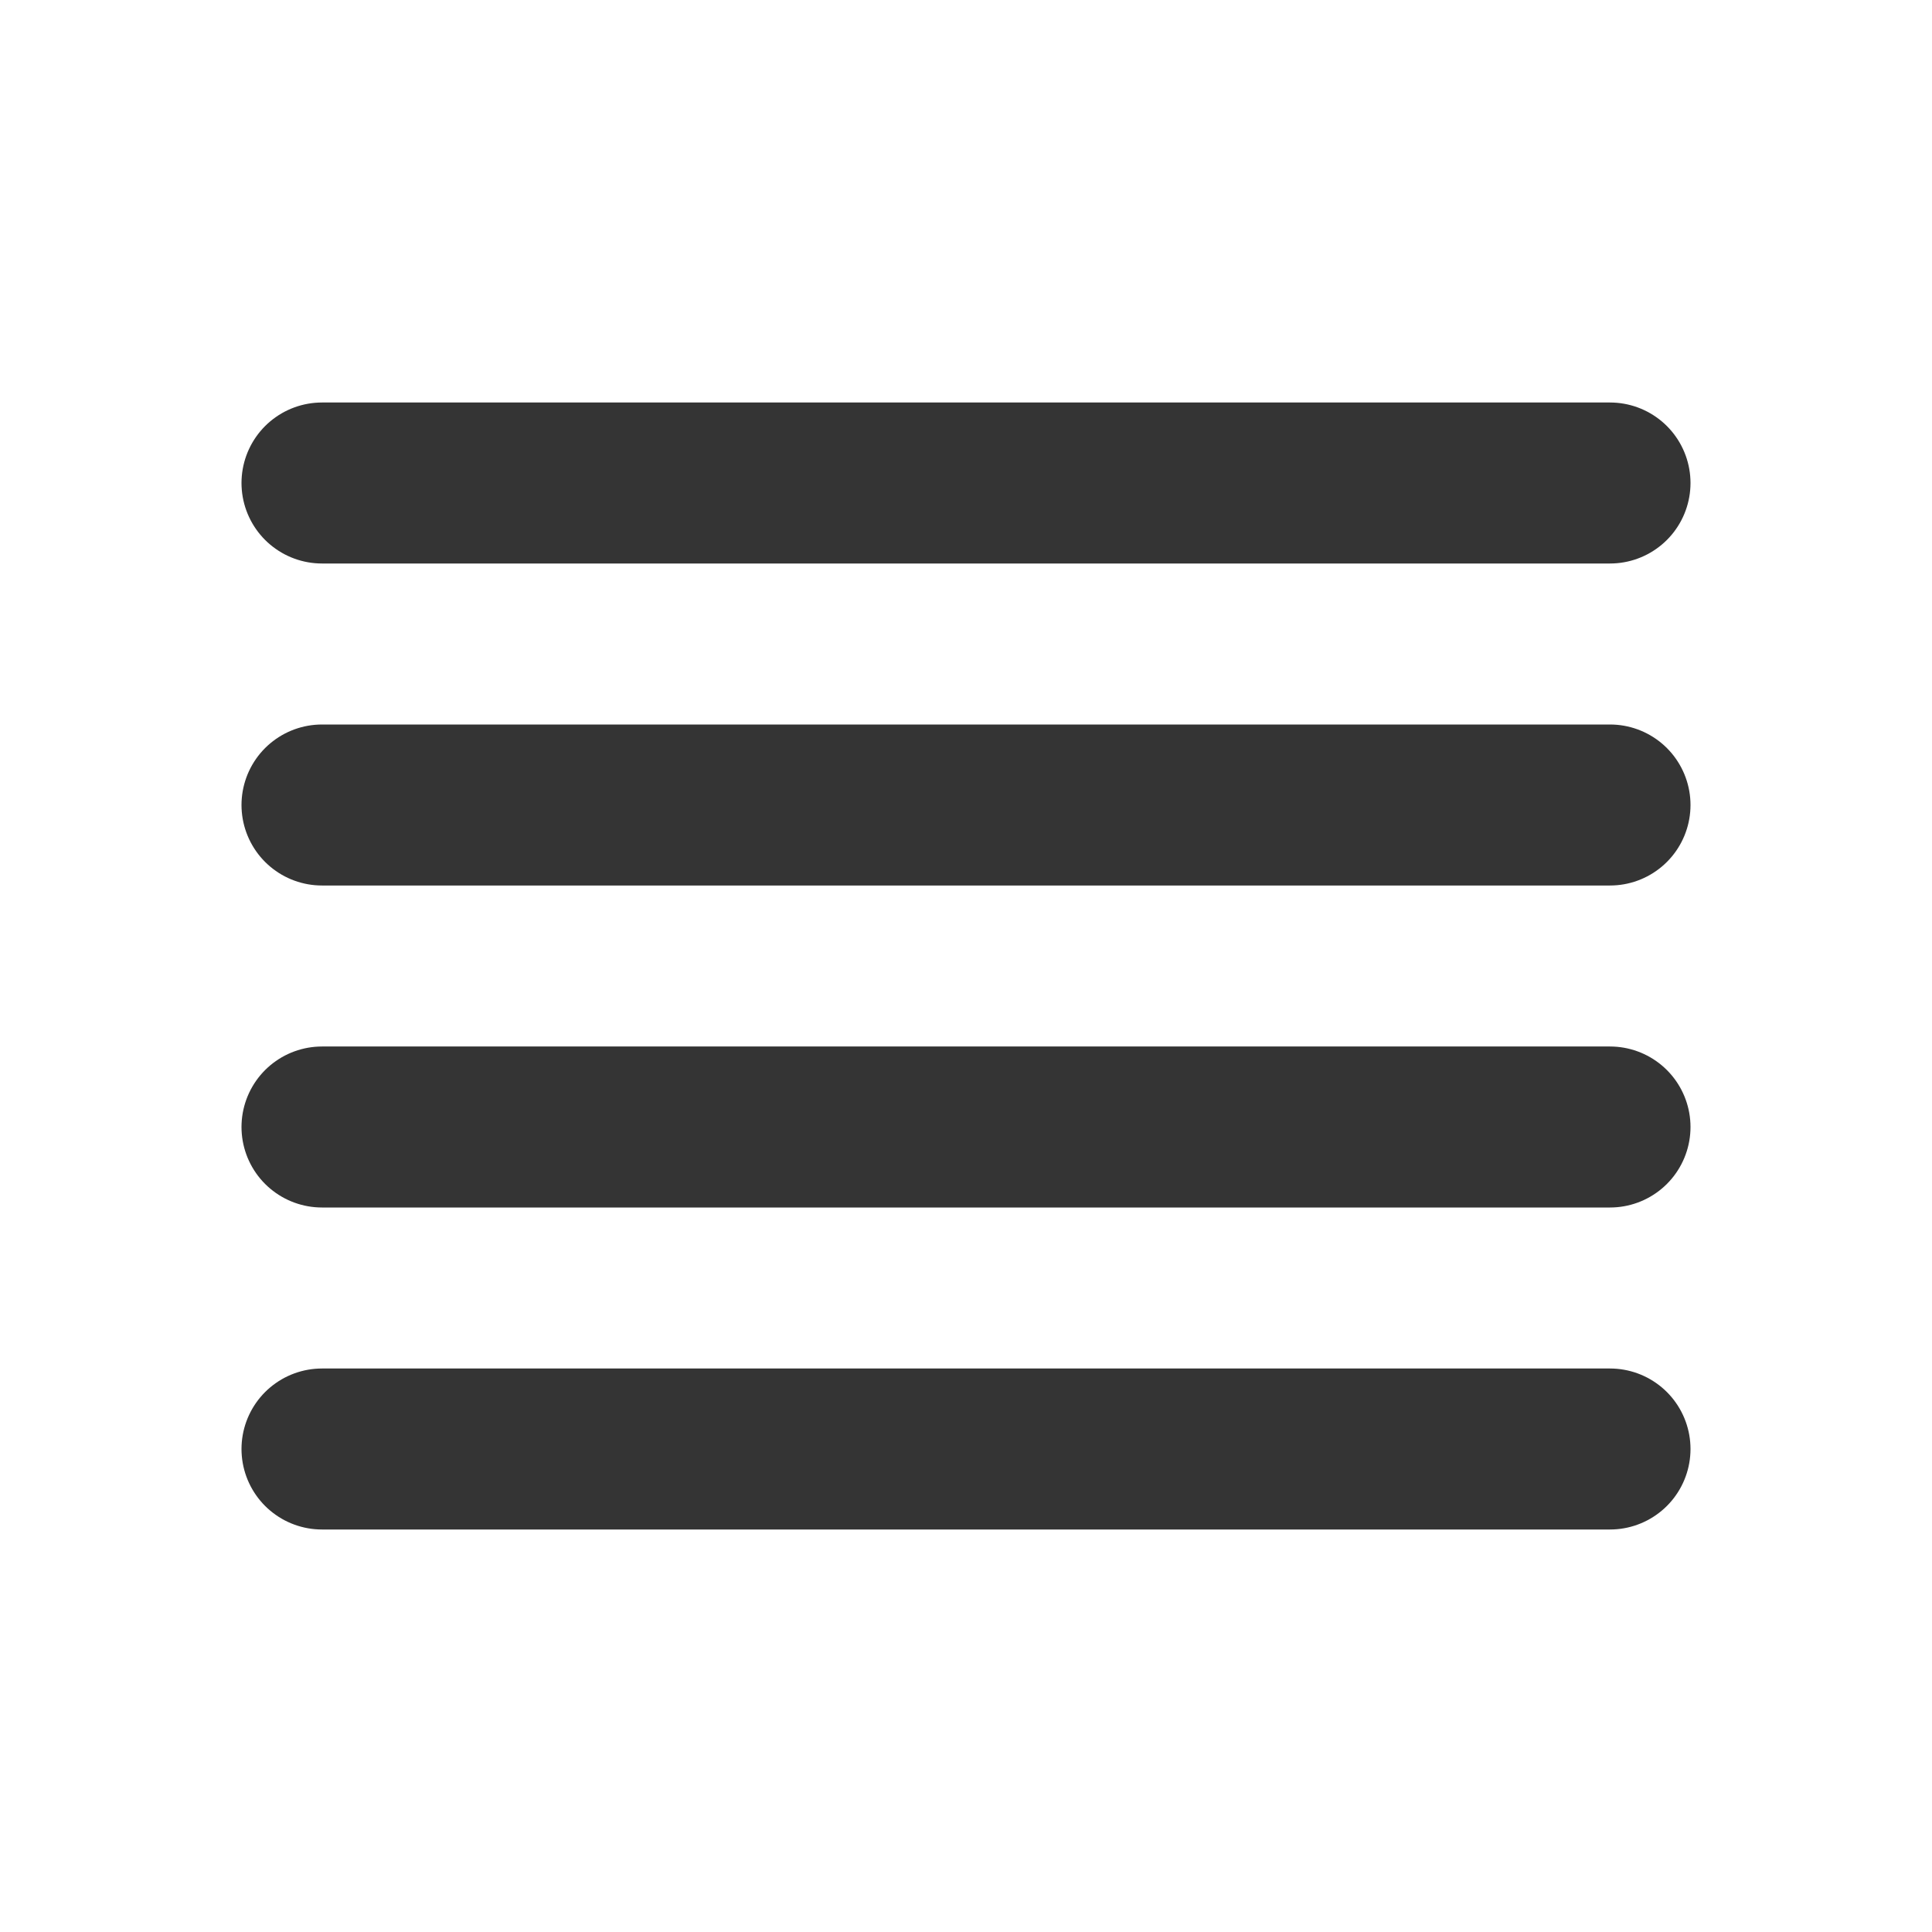
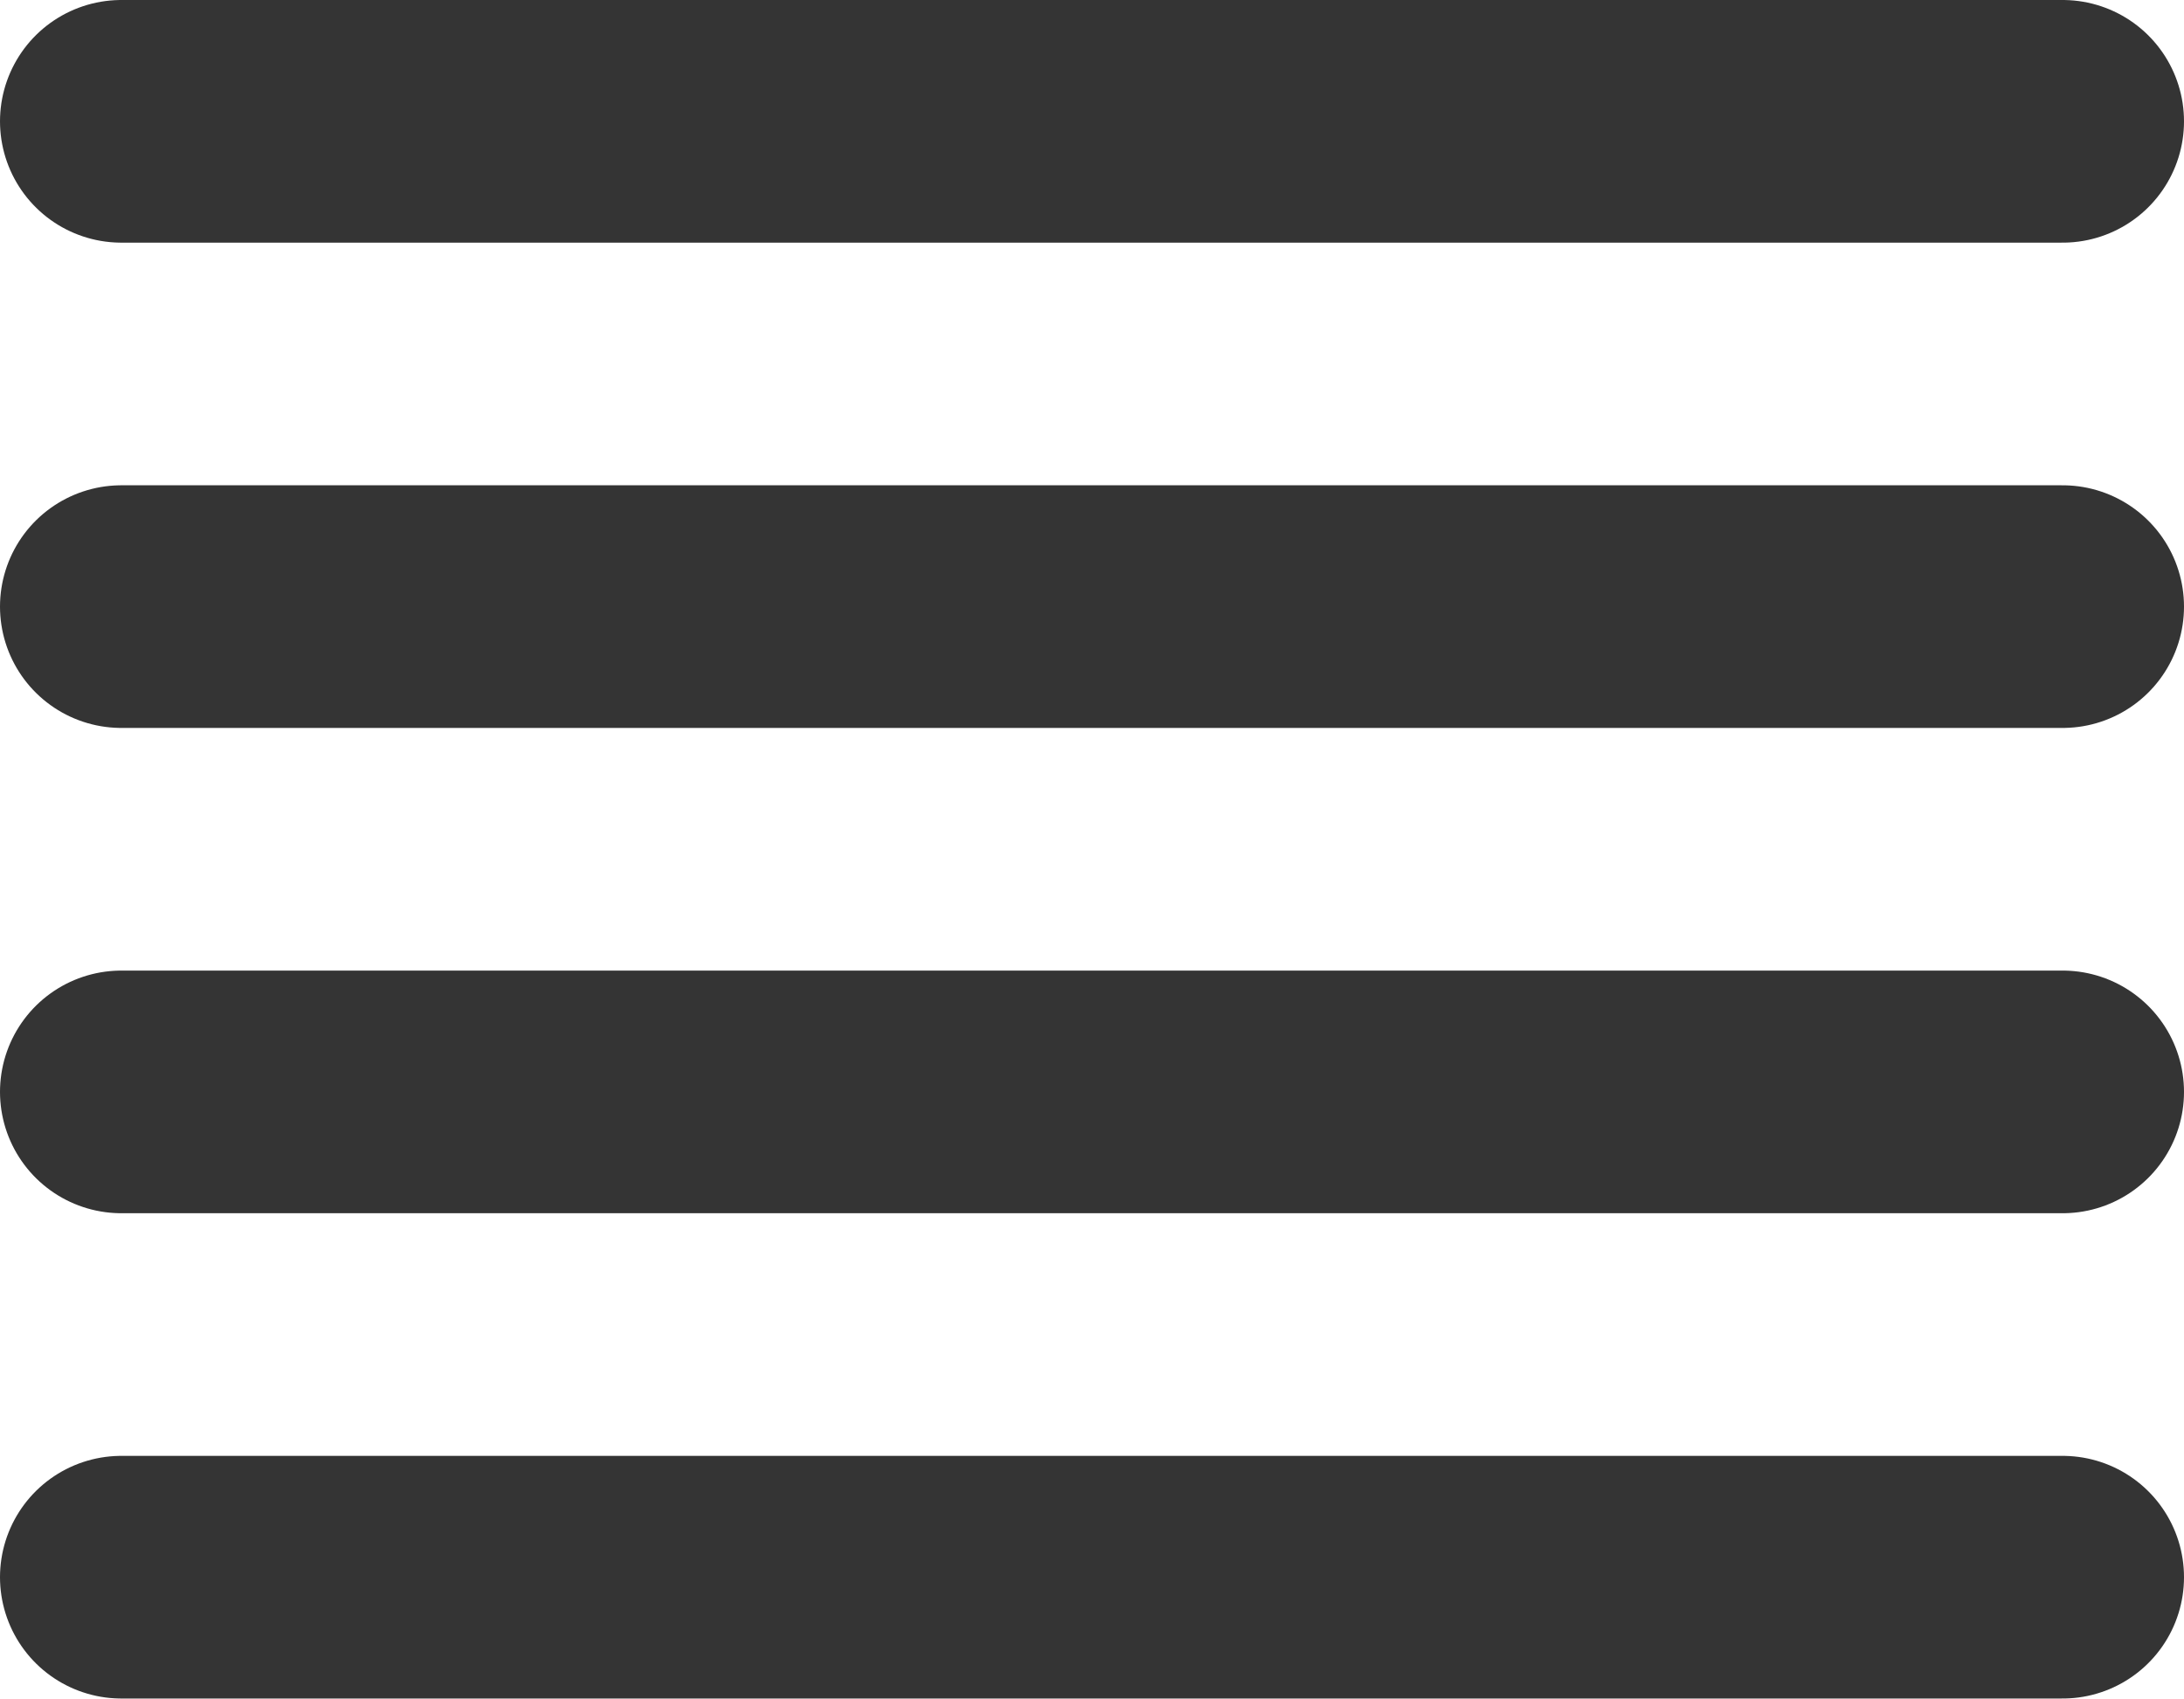
- <svg xmlns="http://www.w3.org/2000/svg" width="24" height="24" viewBox="0 0 24 24" fill="none">
-   <path d="M4 6H20M4 10H20M4 14H20M4 18H20" stroke="#343434" stroke-width="2" stroke-linecap="round" stroke-linejoin="round" />
+ <svg xmlns="http://www.w3.org/2000/svg" width="18" height="14" viewBox="0 0 18 14" fill="none">
+   <path d="M1 1H17M1 5H17M1 9H17M1 13H17" stroke="#343434" stroke-width="2" stroke-linecap="round" stroke-linejoin="round" />
</svg>
